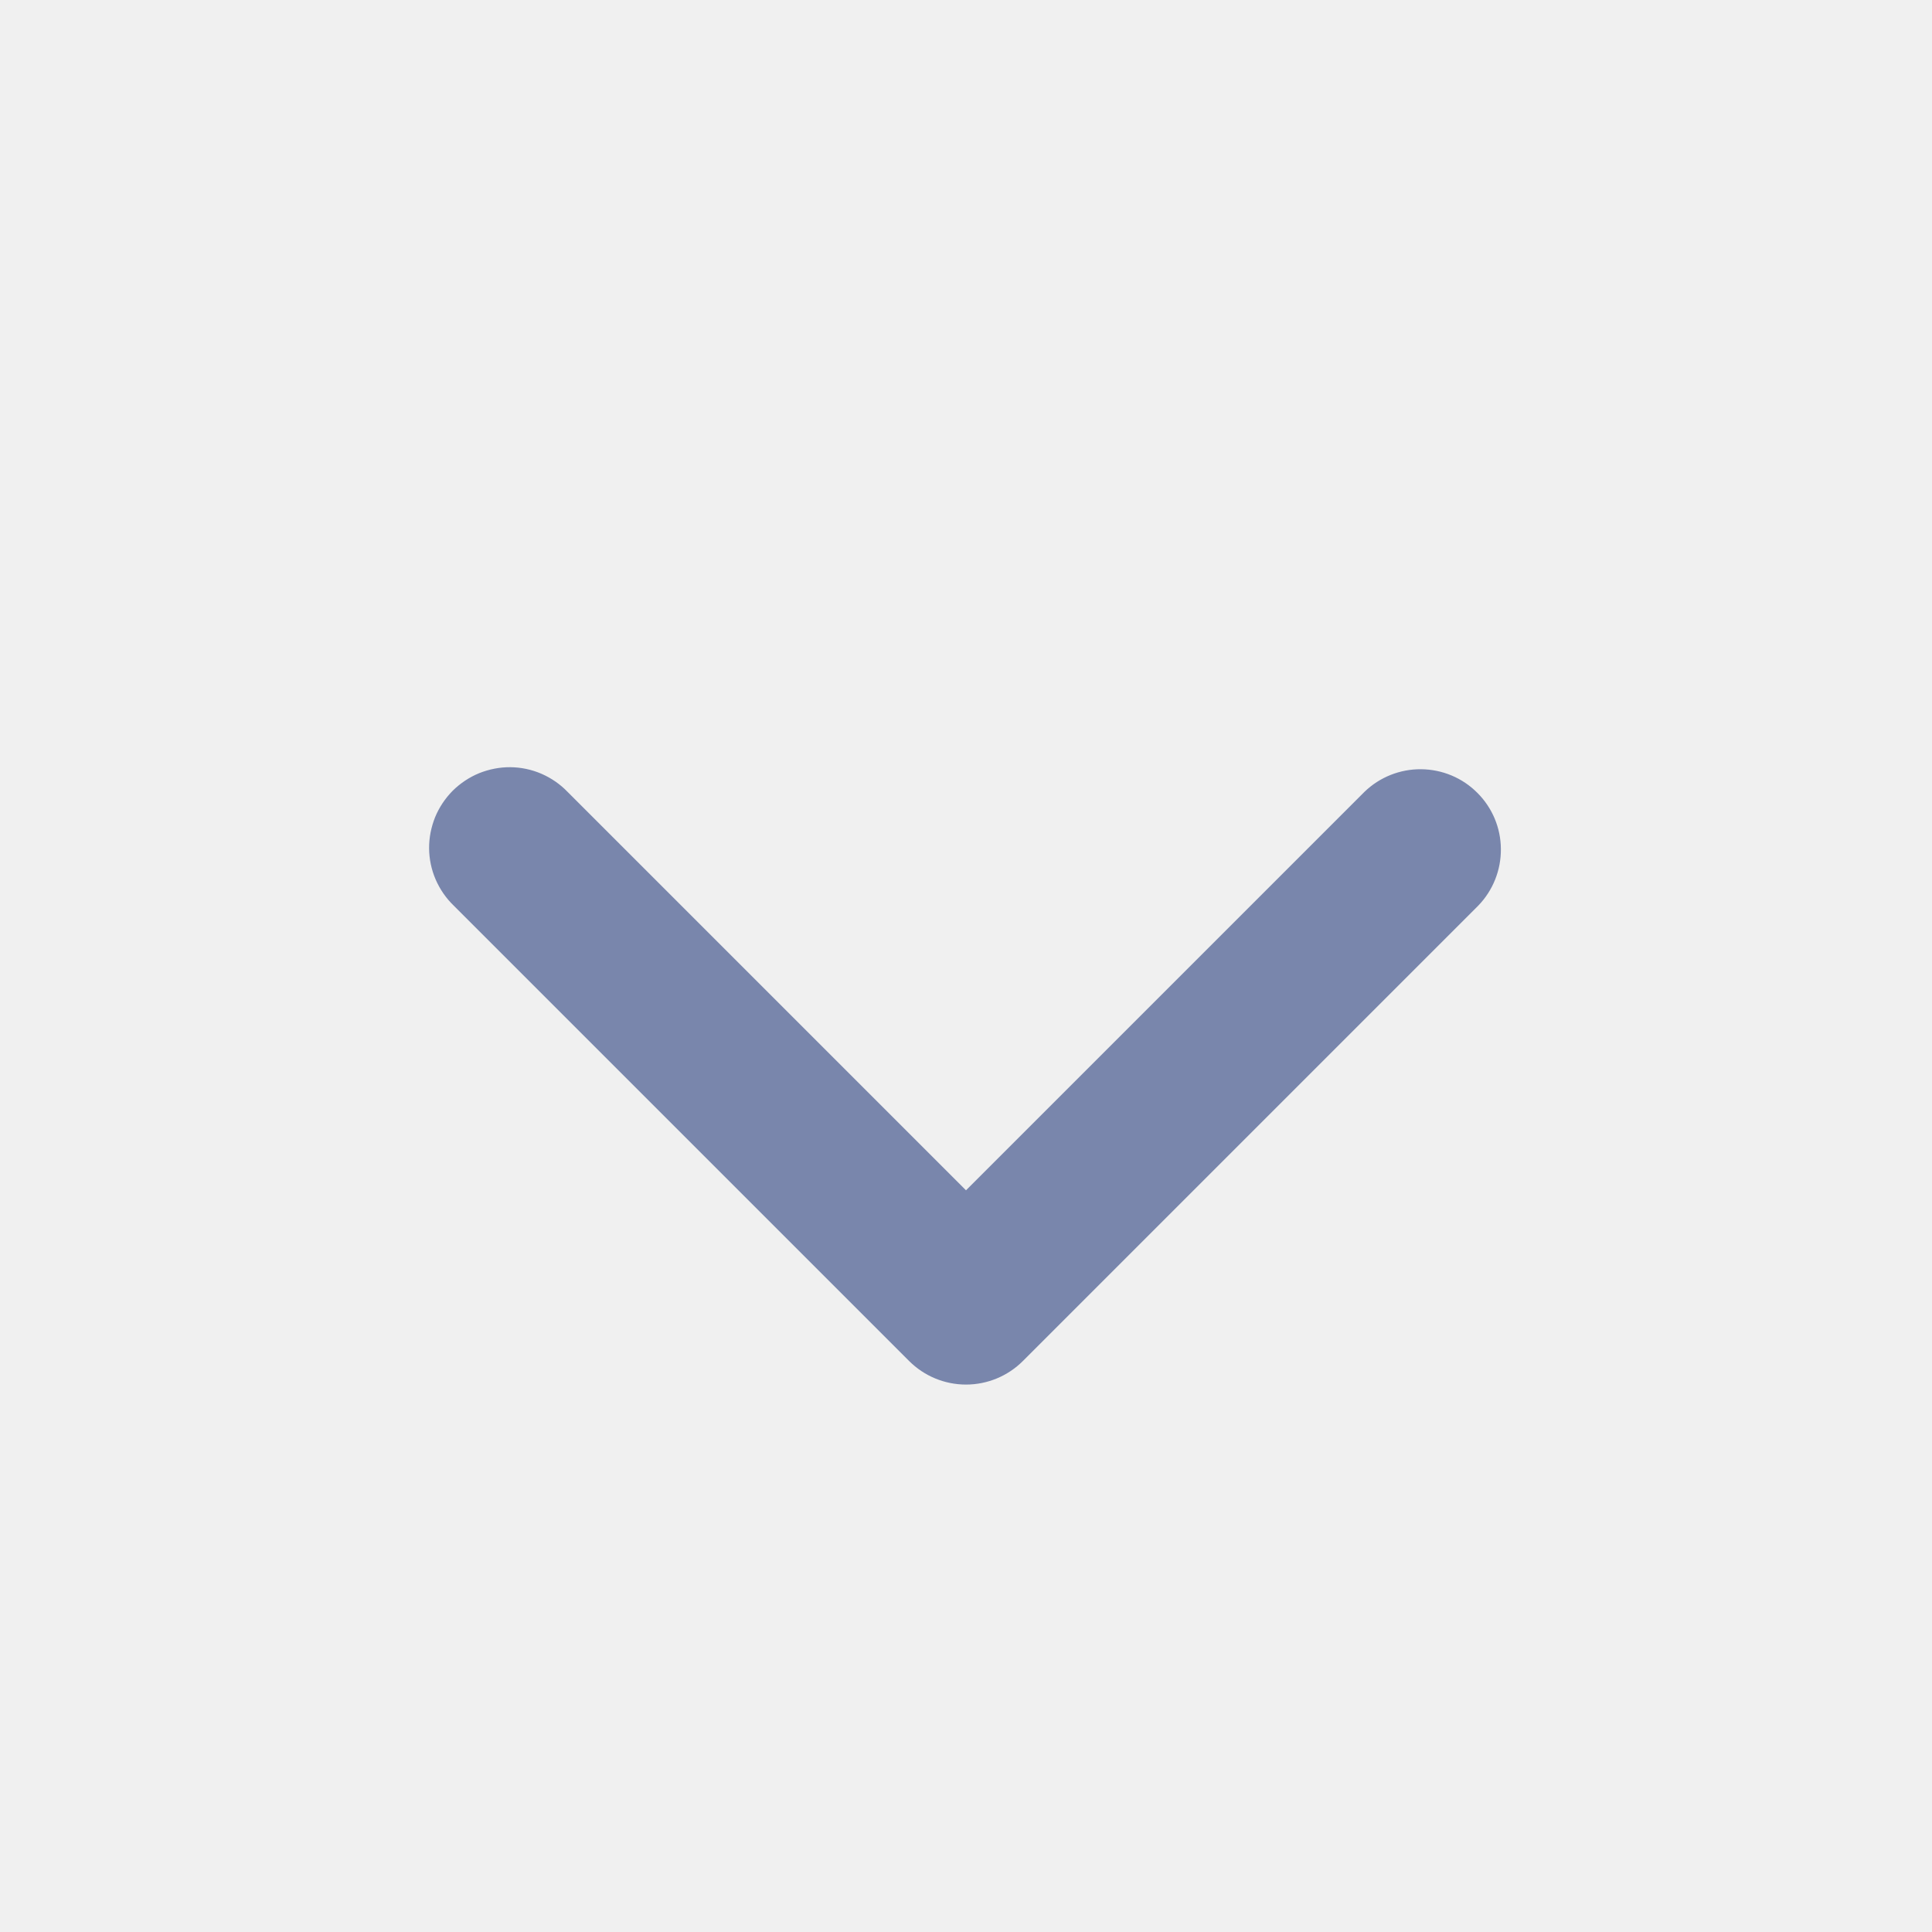
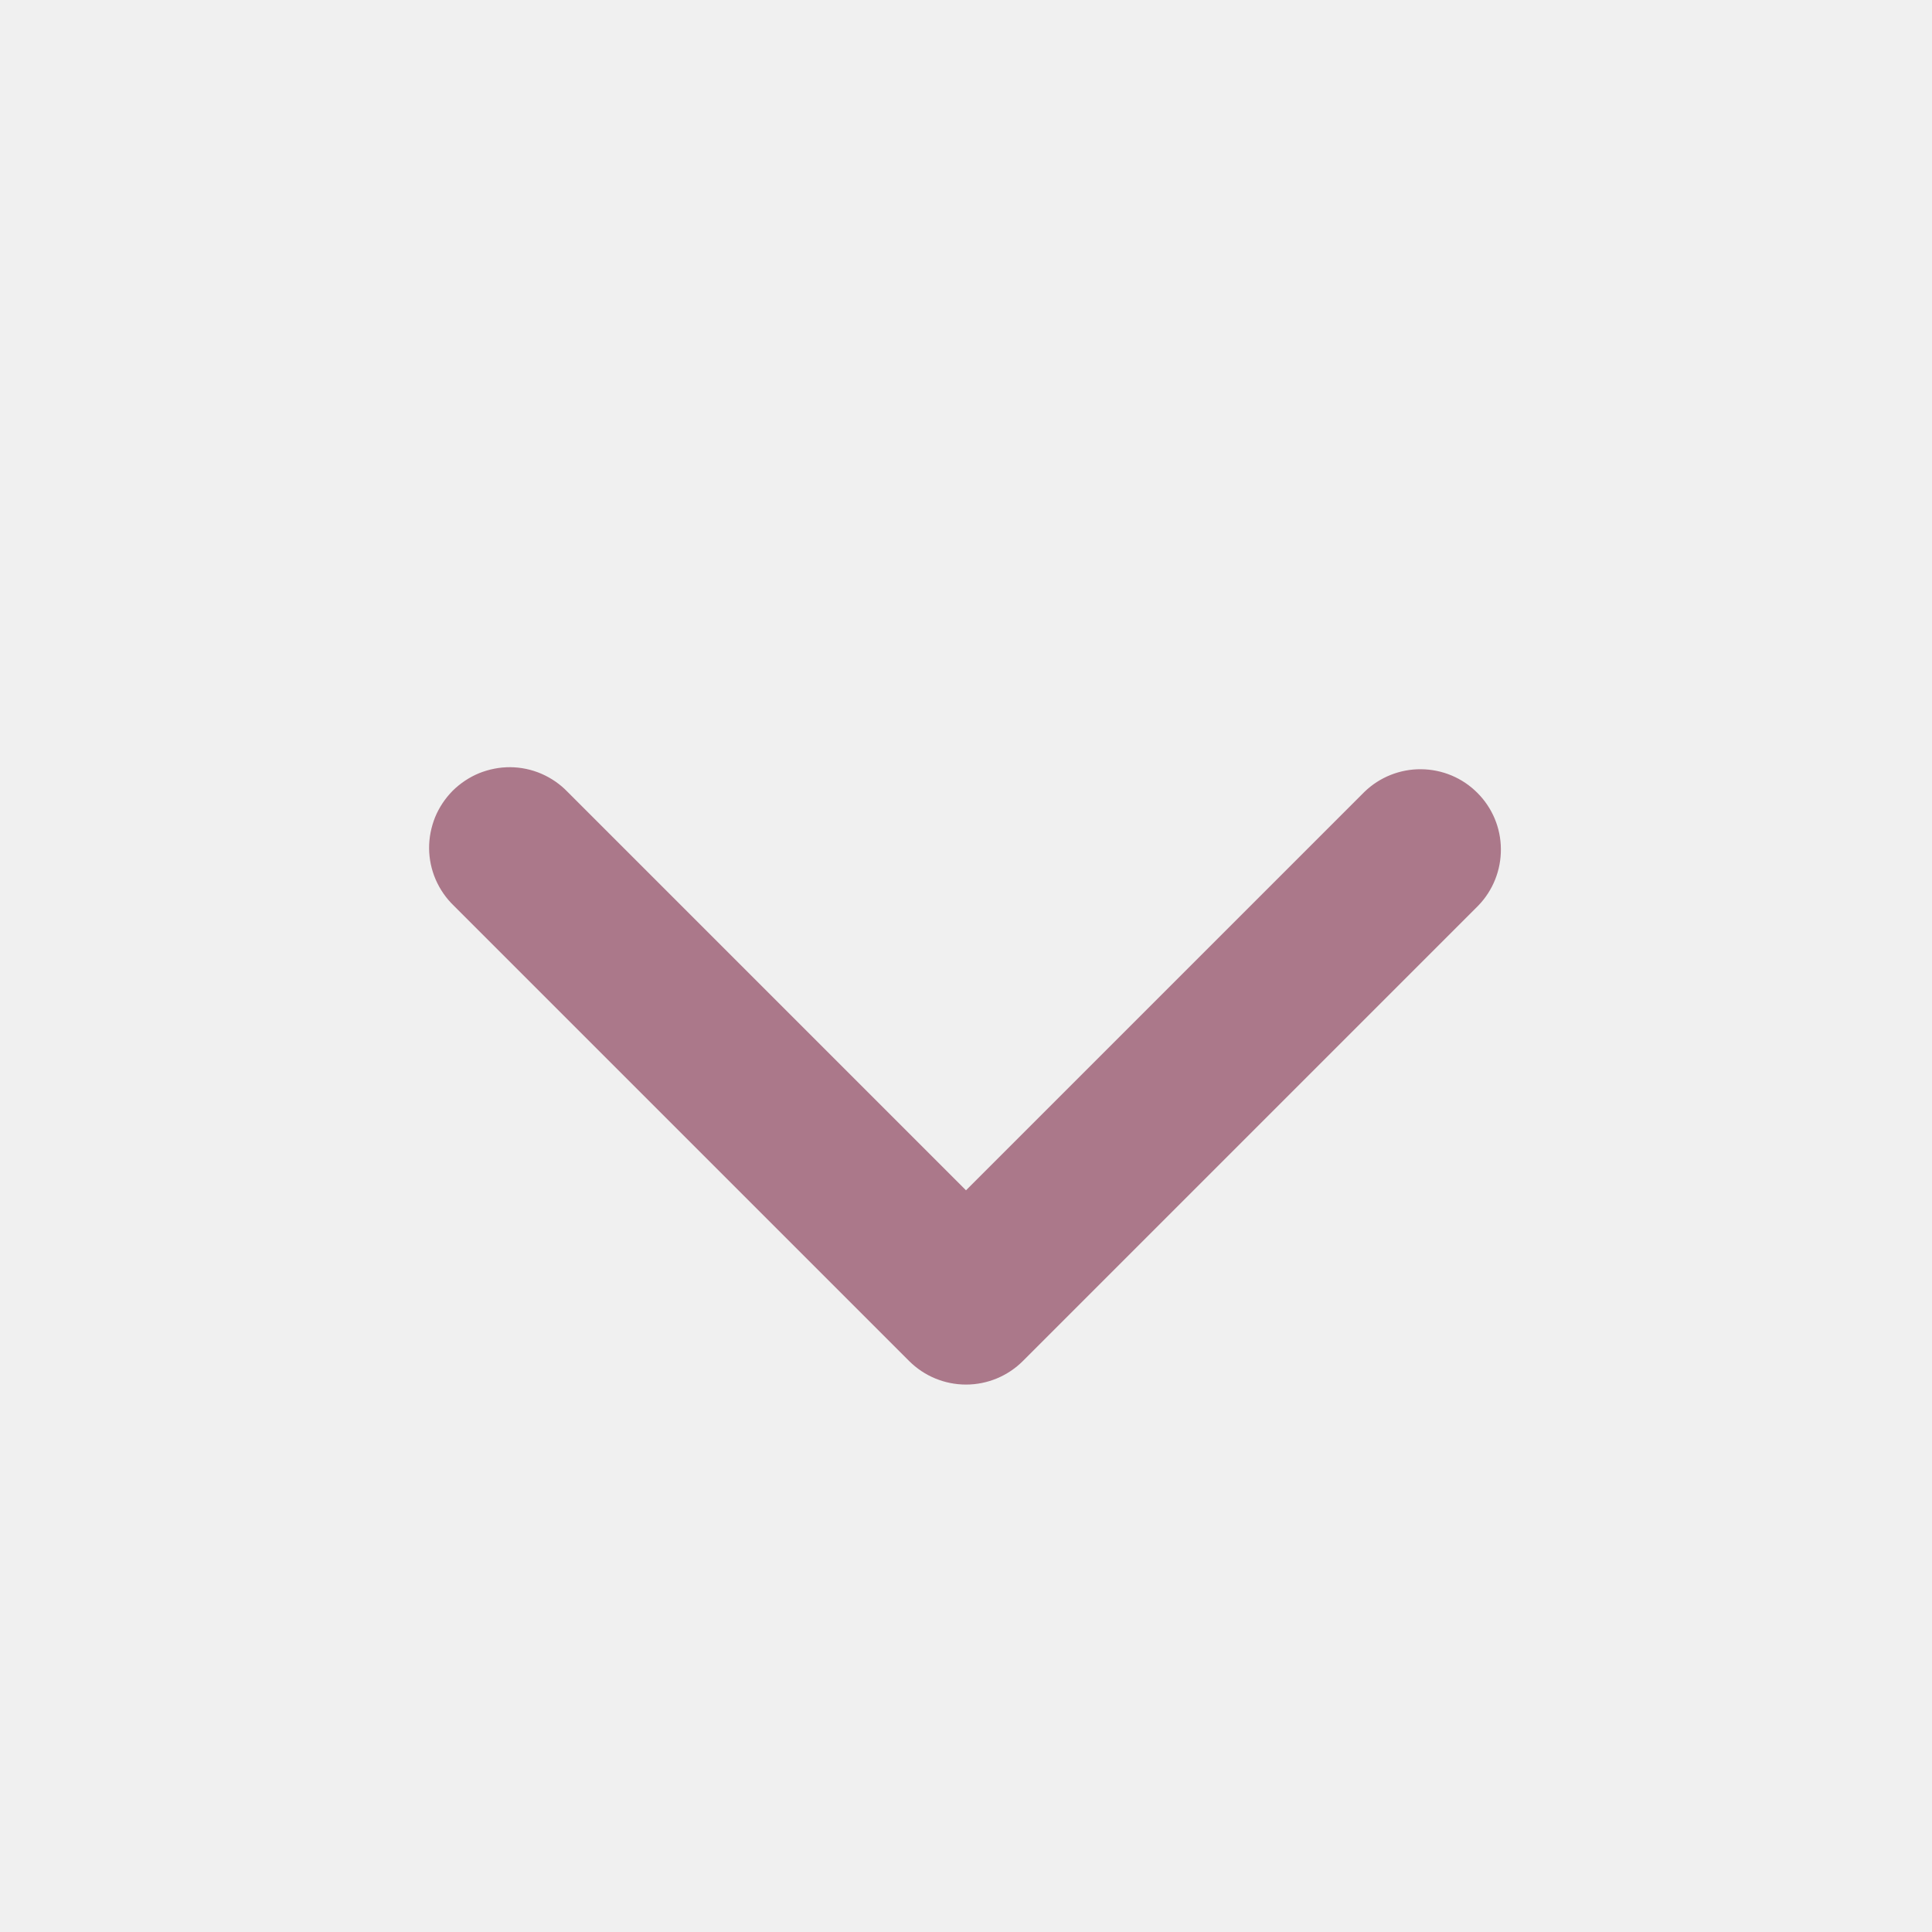
<svg xmlns="http://www.w3.org/2000/svg" width="20" height="20" viewBox="0 0 20 20" fill="none">
  <g clip-path="url(#clip0_2036_2092)">
-     <path fill-rule="evenodd" clip-rule="evenodd" d="M10.589 14.089C10.433 14.245 10.221 14.333 10 14.333C9.779 14.333 9.567 14.245 9.411 14.089L4.697 9.375C4.617 9.298 4.554 9.206 4.51 9.105C4.466 9.003 4.443 8.894 4.442 8.783C4.441 8.672 4.463 8.563 4.504 8.46C4.546 8.358 4.608 8.265 4.686 8.186C4.765 8.108 4.858 8.046 4.96 8.004C5.063 7.963 5.172 7.941 5.283 7.942C5.394 7.943 5.503 7.966 5.605 8.01C5.706 8.054 5.798 8.117 5.875 8.197L10 12.322L14.125 8.197C14.282 8.045 14.493 7.961 14.711 7.963C14.93 7.965 15.139 8.052 15.293 8.207C15.448 8.361 15.536 8.57 15.537 8.789C15.539 9.007 15.455 9.218 15.303 9.375L10.589 14.089Z" fill="#7986AC" />
+     <path fill-rule="evenodd" clip-rule="evenodd" d="M10.589 14.089C10.433 14.245 10.221 14.333 10 14.333C9.779 14.333 9.567 14.245 9.411 14.089L4.697 9.375C4.617 9.298 4.554 9.206 4.51 9.105C4.466 9.003 4.443 8.894 4.442 8.783C4.441 8.672 4.463 8.563 4.504 8.46C4.546 8.358 4.608 8.265 4.686 8.186C4.765 8.108 4.858 8.046 4.96 8.004C5.063 7.963 5.172 7.941 5.283 7.942C5.394 7.943 5.503 7.966 5.605 8.01C5.706 8.054 5.798 8.117 5.875 8.197L10 12.322L14.125 8.197C14.282 8.045 14.493 7.961 14.711 7.963C14.93 7.965 15.139 8.052 15.293 8.207C15.448 8.361 15.536 8.57 15.537 8.789C15.539 9.007 15.455 9.218 15.303 9.375L10.589 14.089Z" fill="#ab788a" />
  </g>
  <defs>
    <clipPath id="clip0_2036_2092">
      <rect width="20" height="20" fill="white" />
    </clipPath>
  </defs>
</svg>
